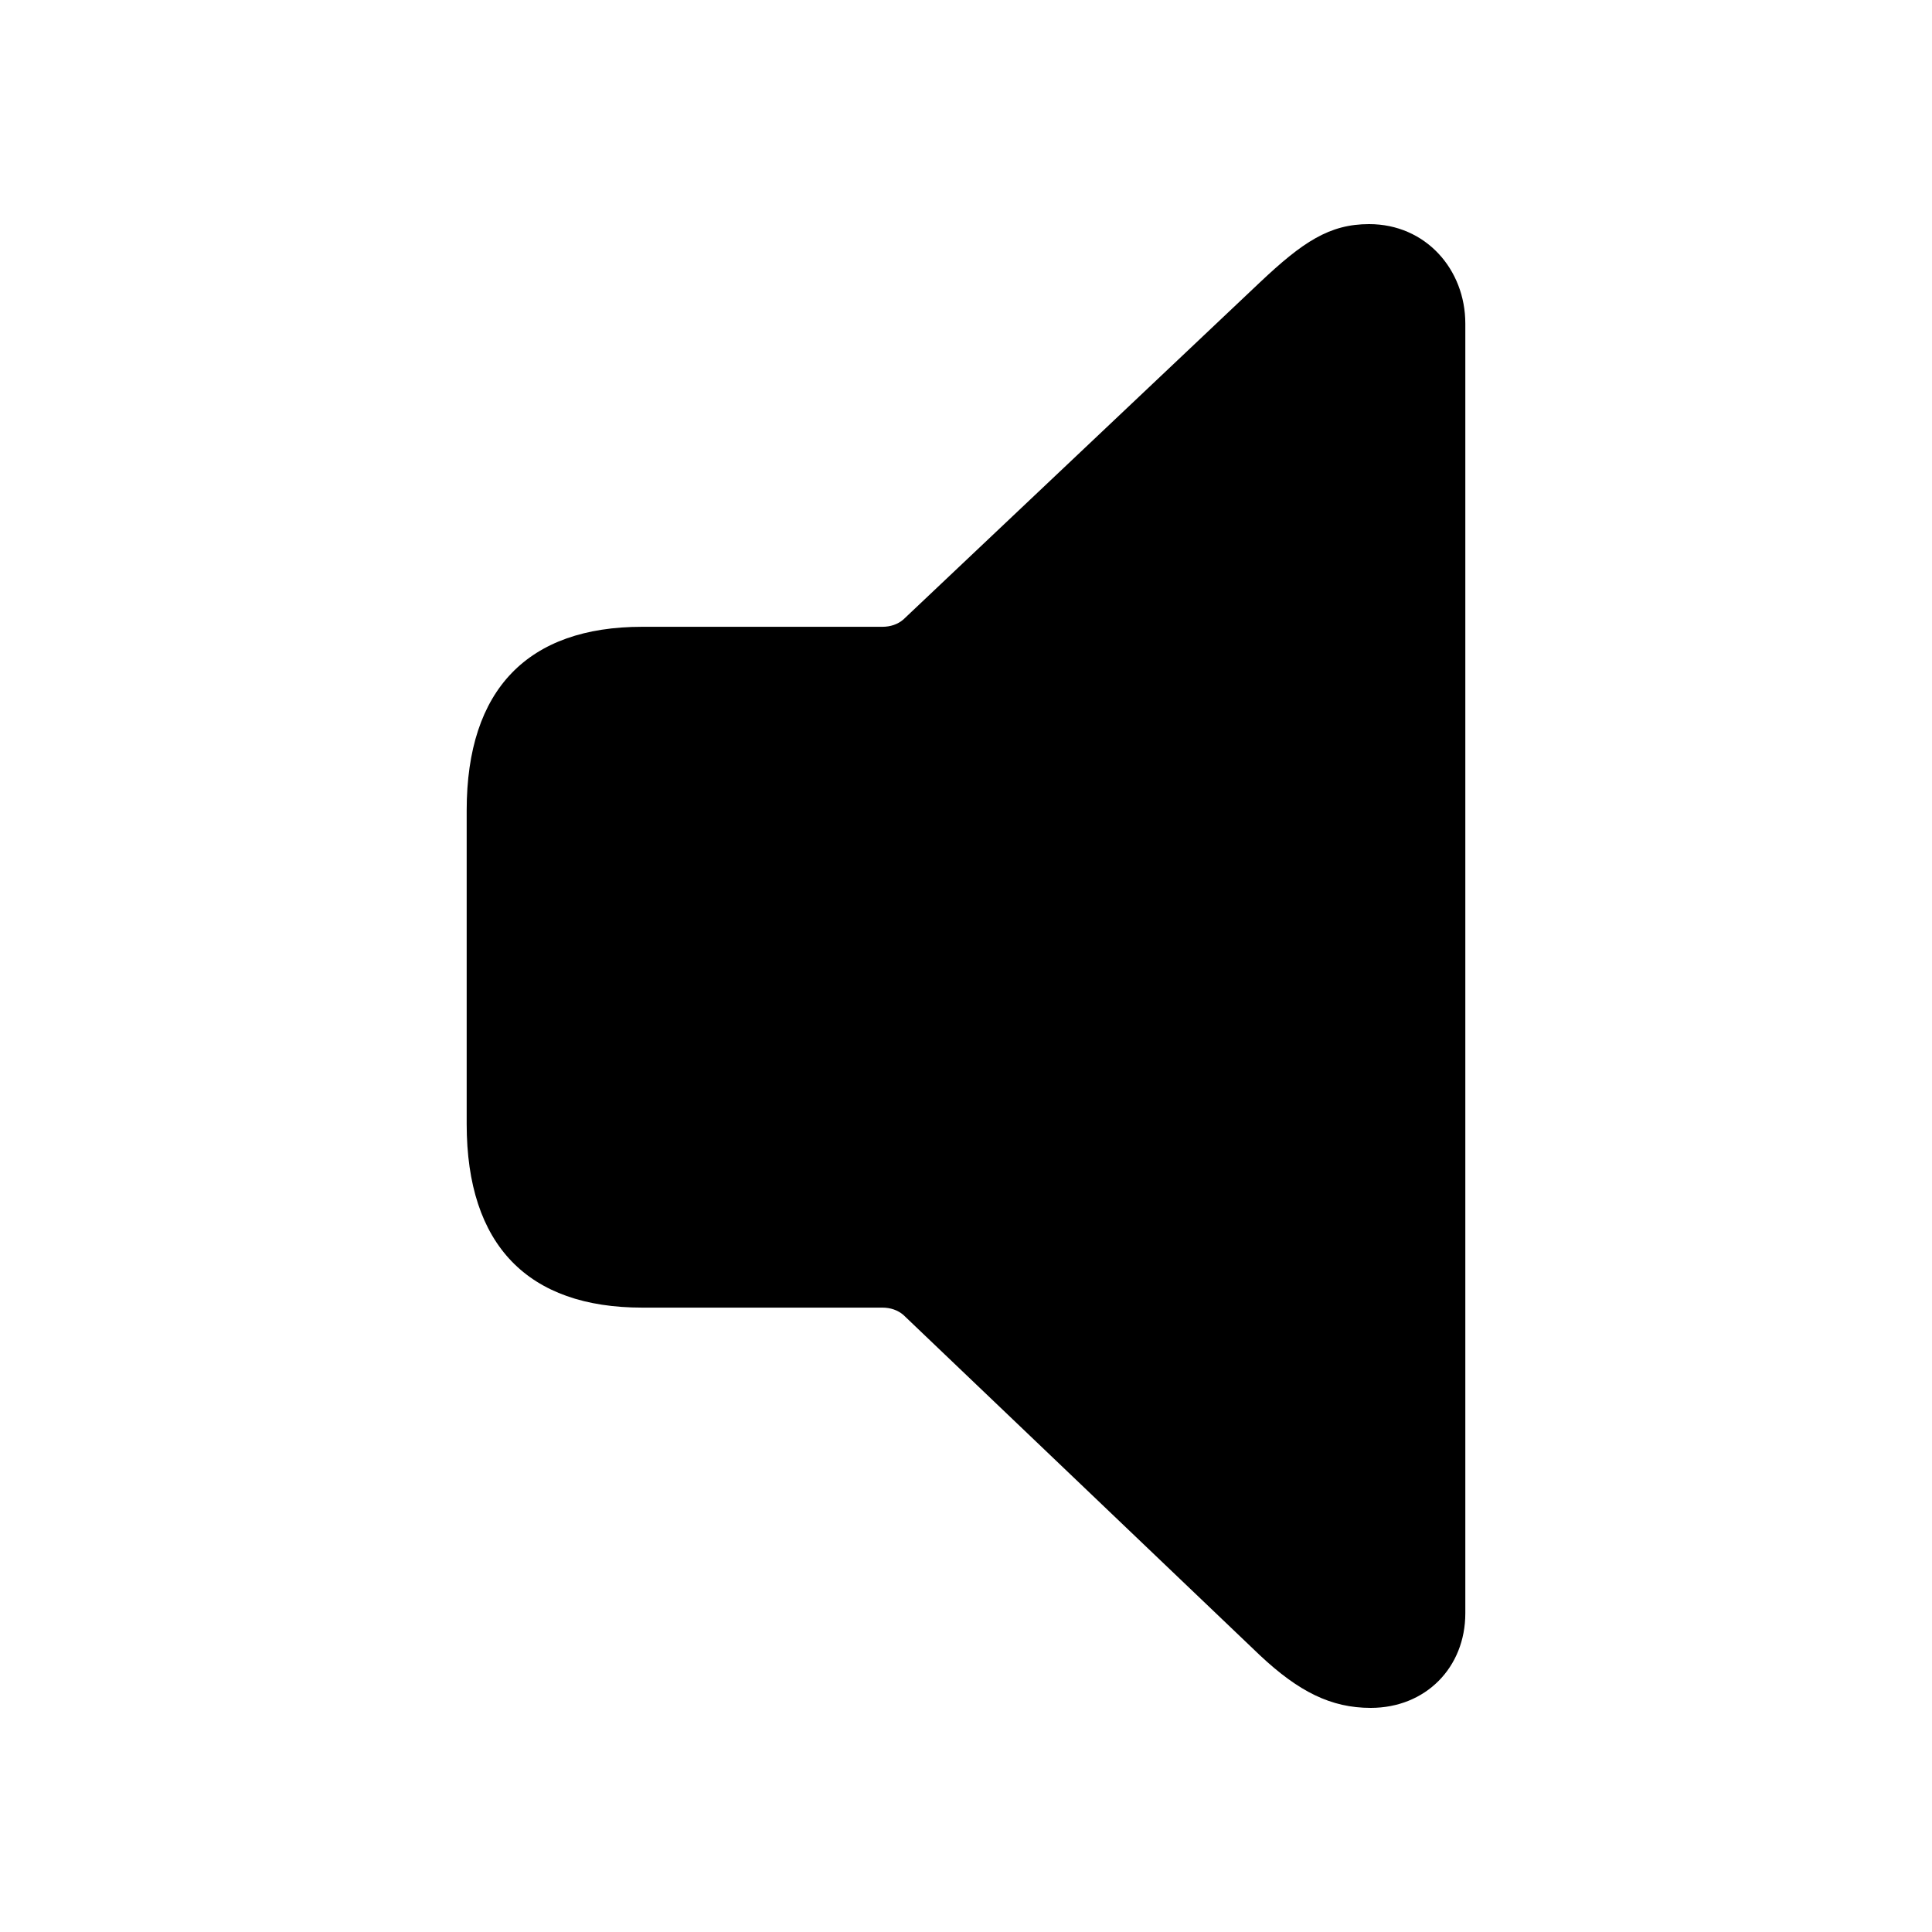
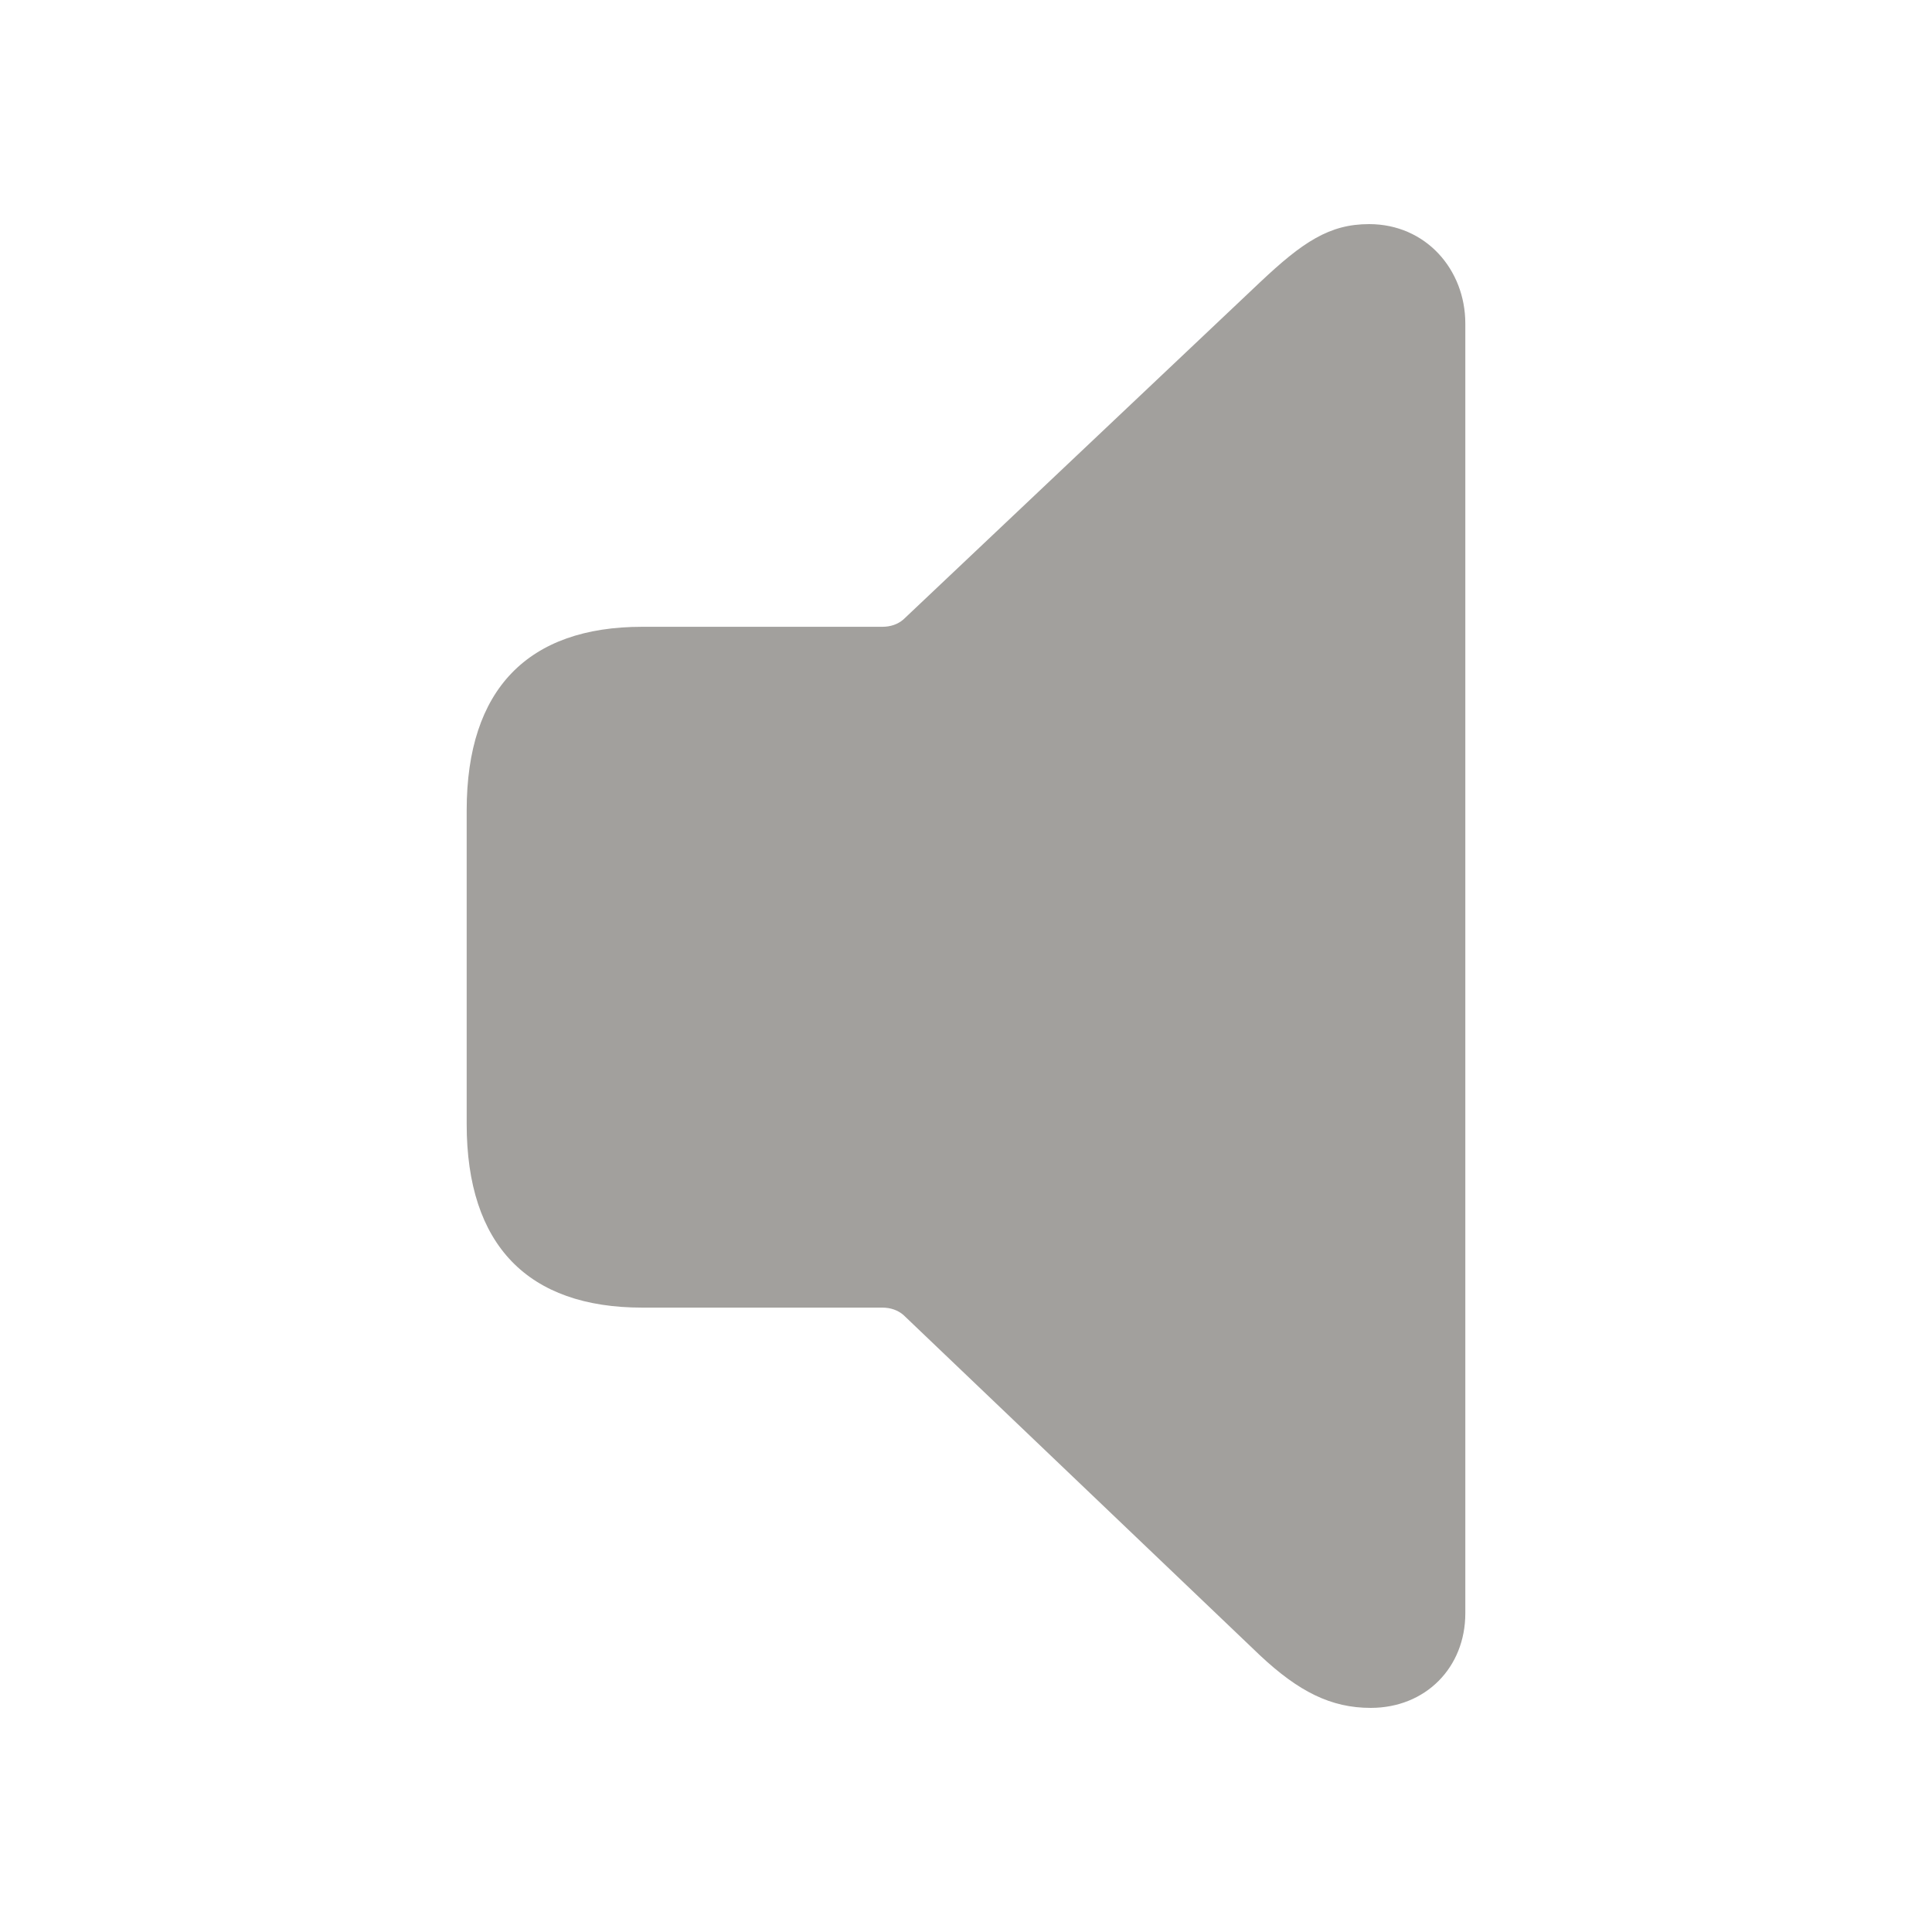
- <svg xmlns="http://www.w3.org/2000/svg" fill="#000000" width="120px" height="120px" viewBox="0 0 56 56">
+ <svg fill="#A2A09D" width="120px" height="120px" viewBox="0 0 56 56">
  <path d="M 39.73 49.504 C 41.324 49.504 42.473 48.332 42.473 46.762 L 42.473 9.379 C 42.473 7.809 41.324 6.496 39.684 6.496 C 38.535 6.496 37.762 7.012 36.52 8.184 L 26.184 17.957 C 26.02 18.098 25.809 18.168 25.574 18.168 L 18.613 18.168 C 15.309 18.168 13.527 19.973 13.527 23.488 L 13.527 32.582 C 13.527 36.098 15.309 37.902 18.613 37.902 L 25.574 37.902 C 25.809 37.902 26.02 37.973 26.184 38.113 L 36.52 47.98 C 37.645 49.035 38.582 49.504 39.73 49.504 Z" />
</svg>
